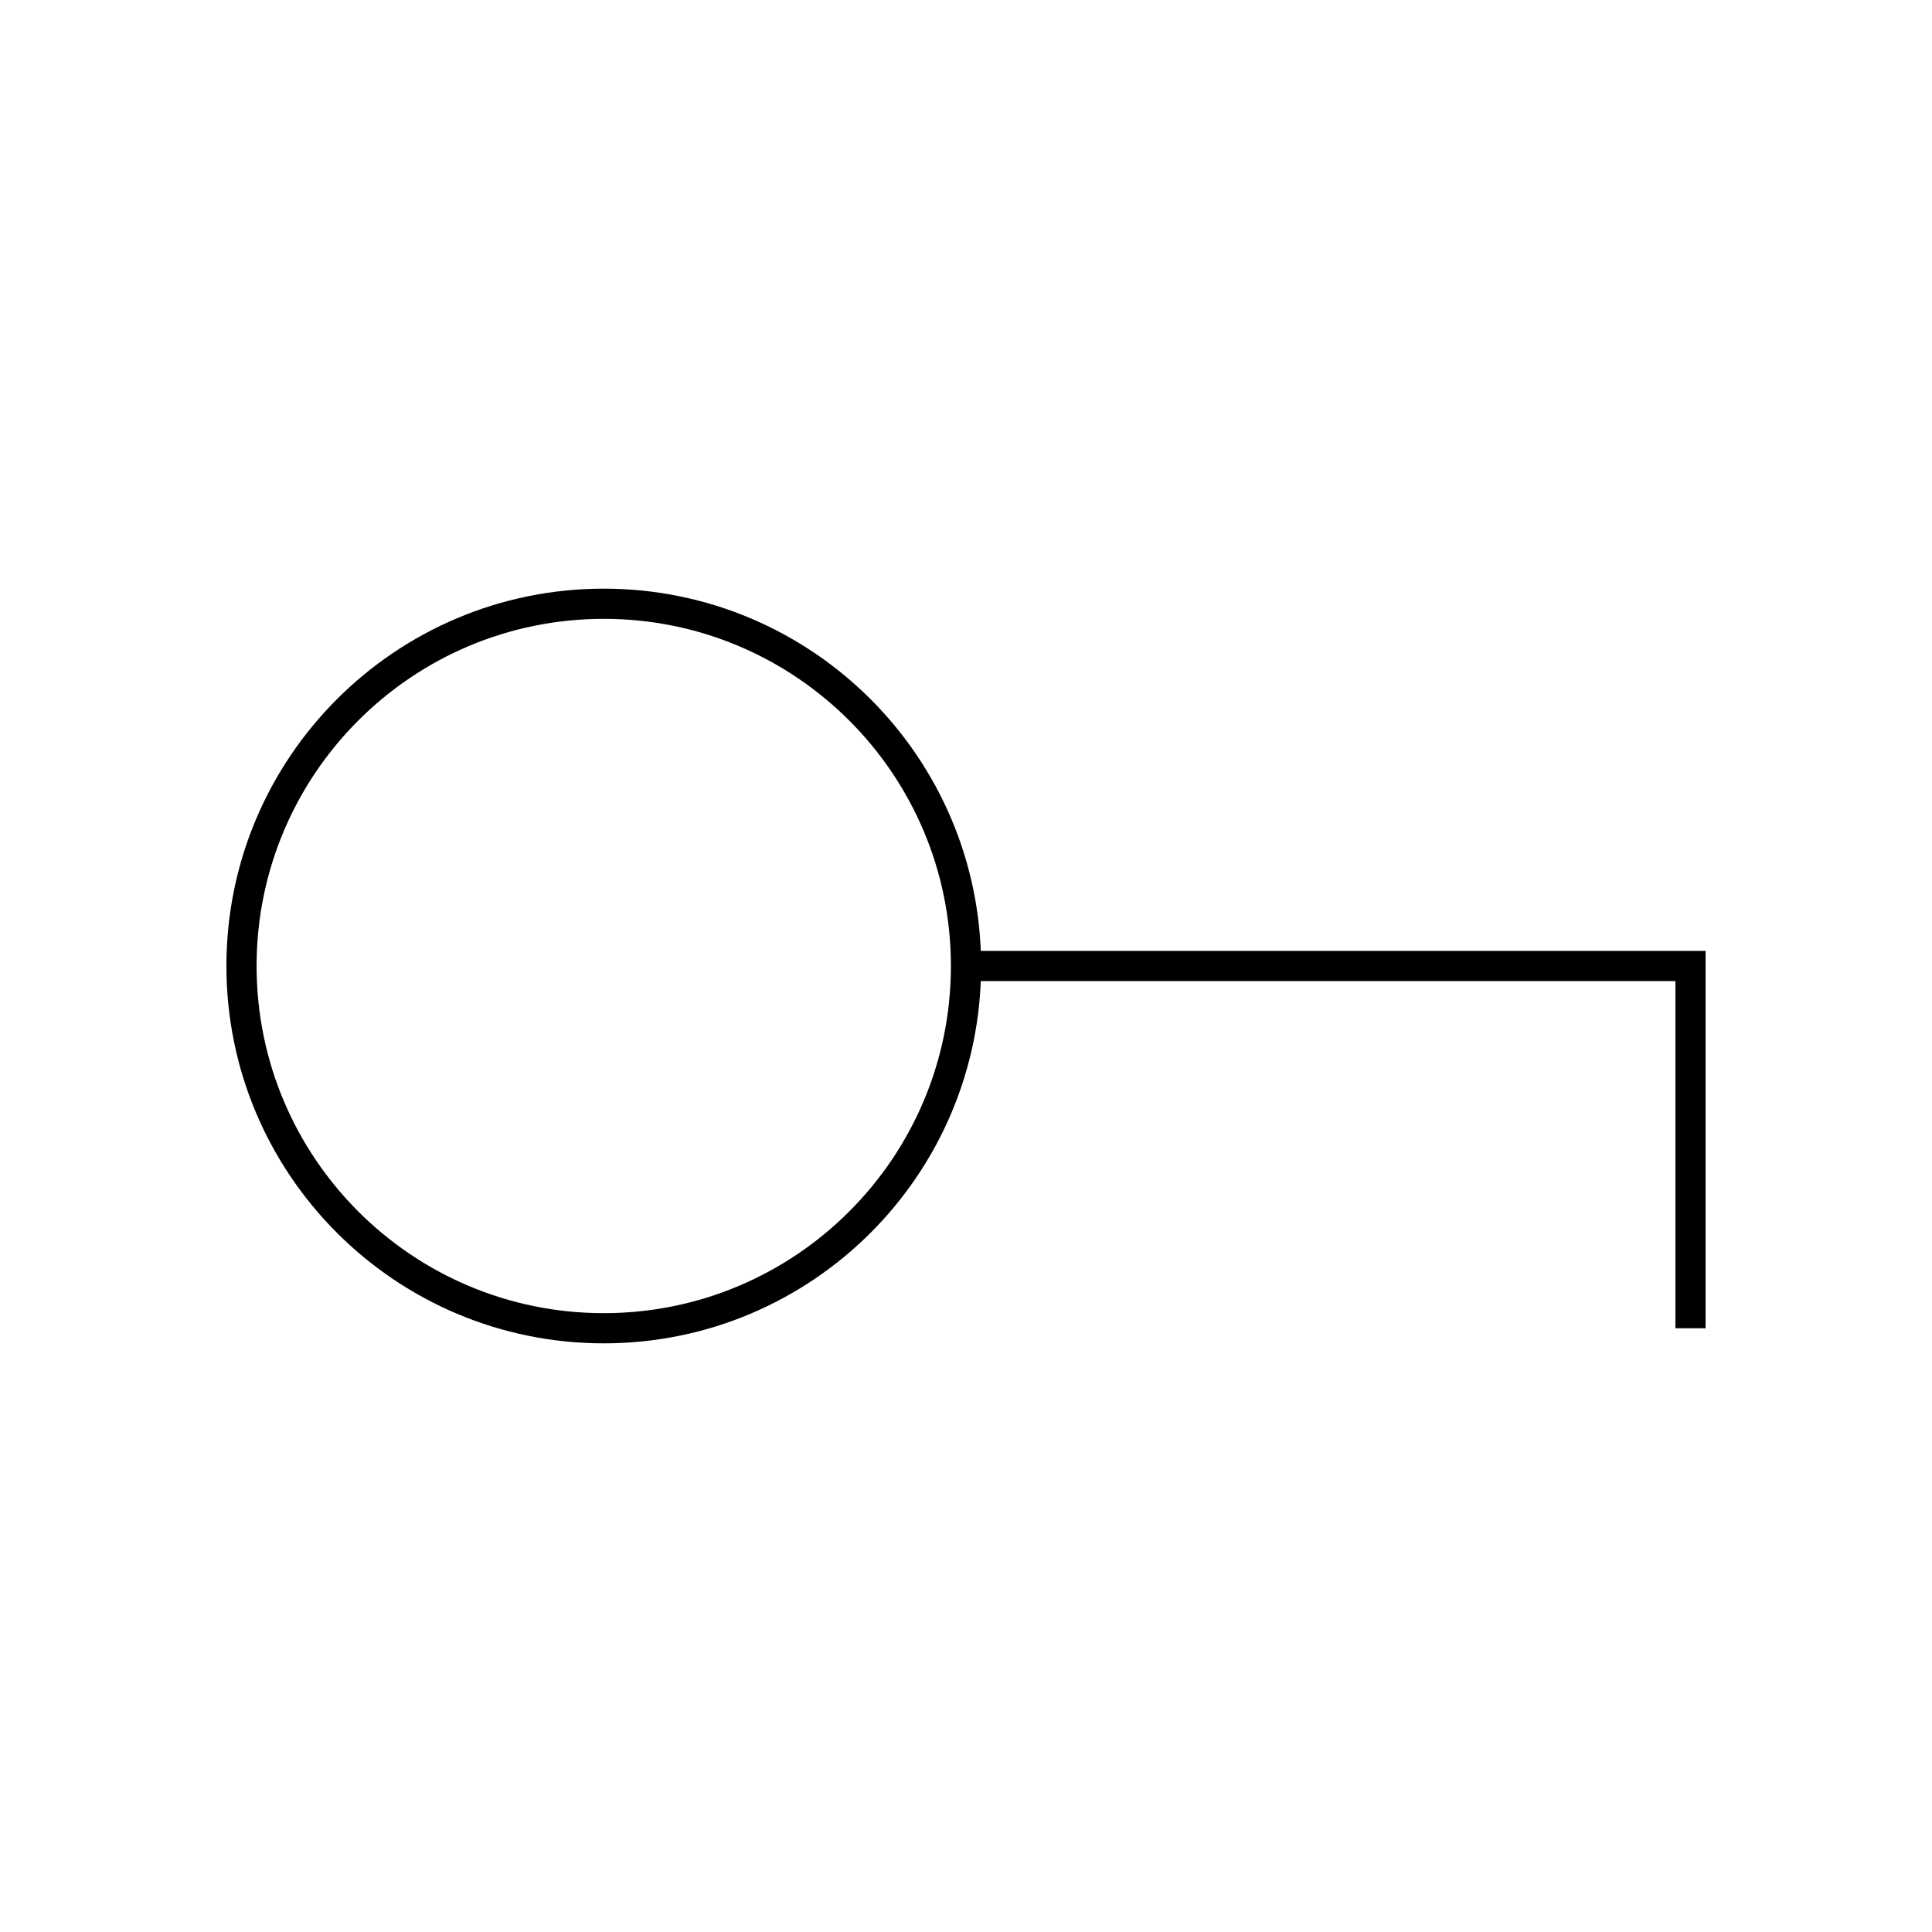
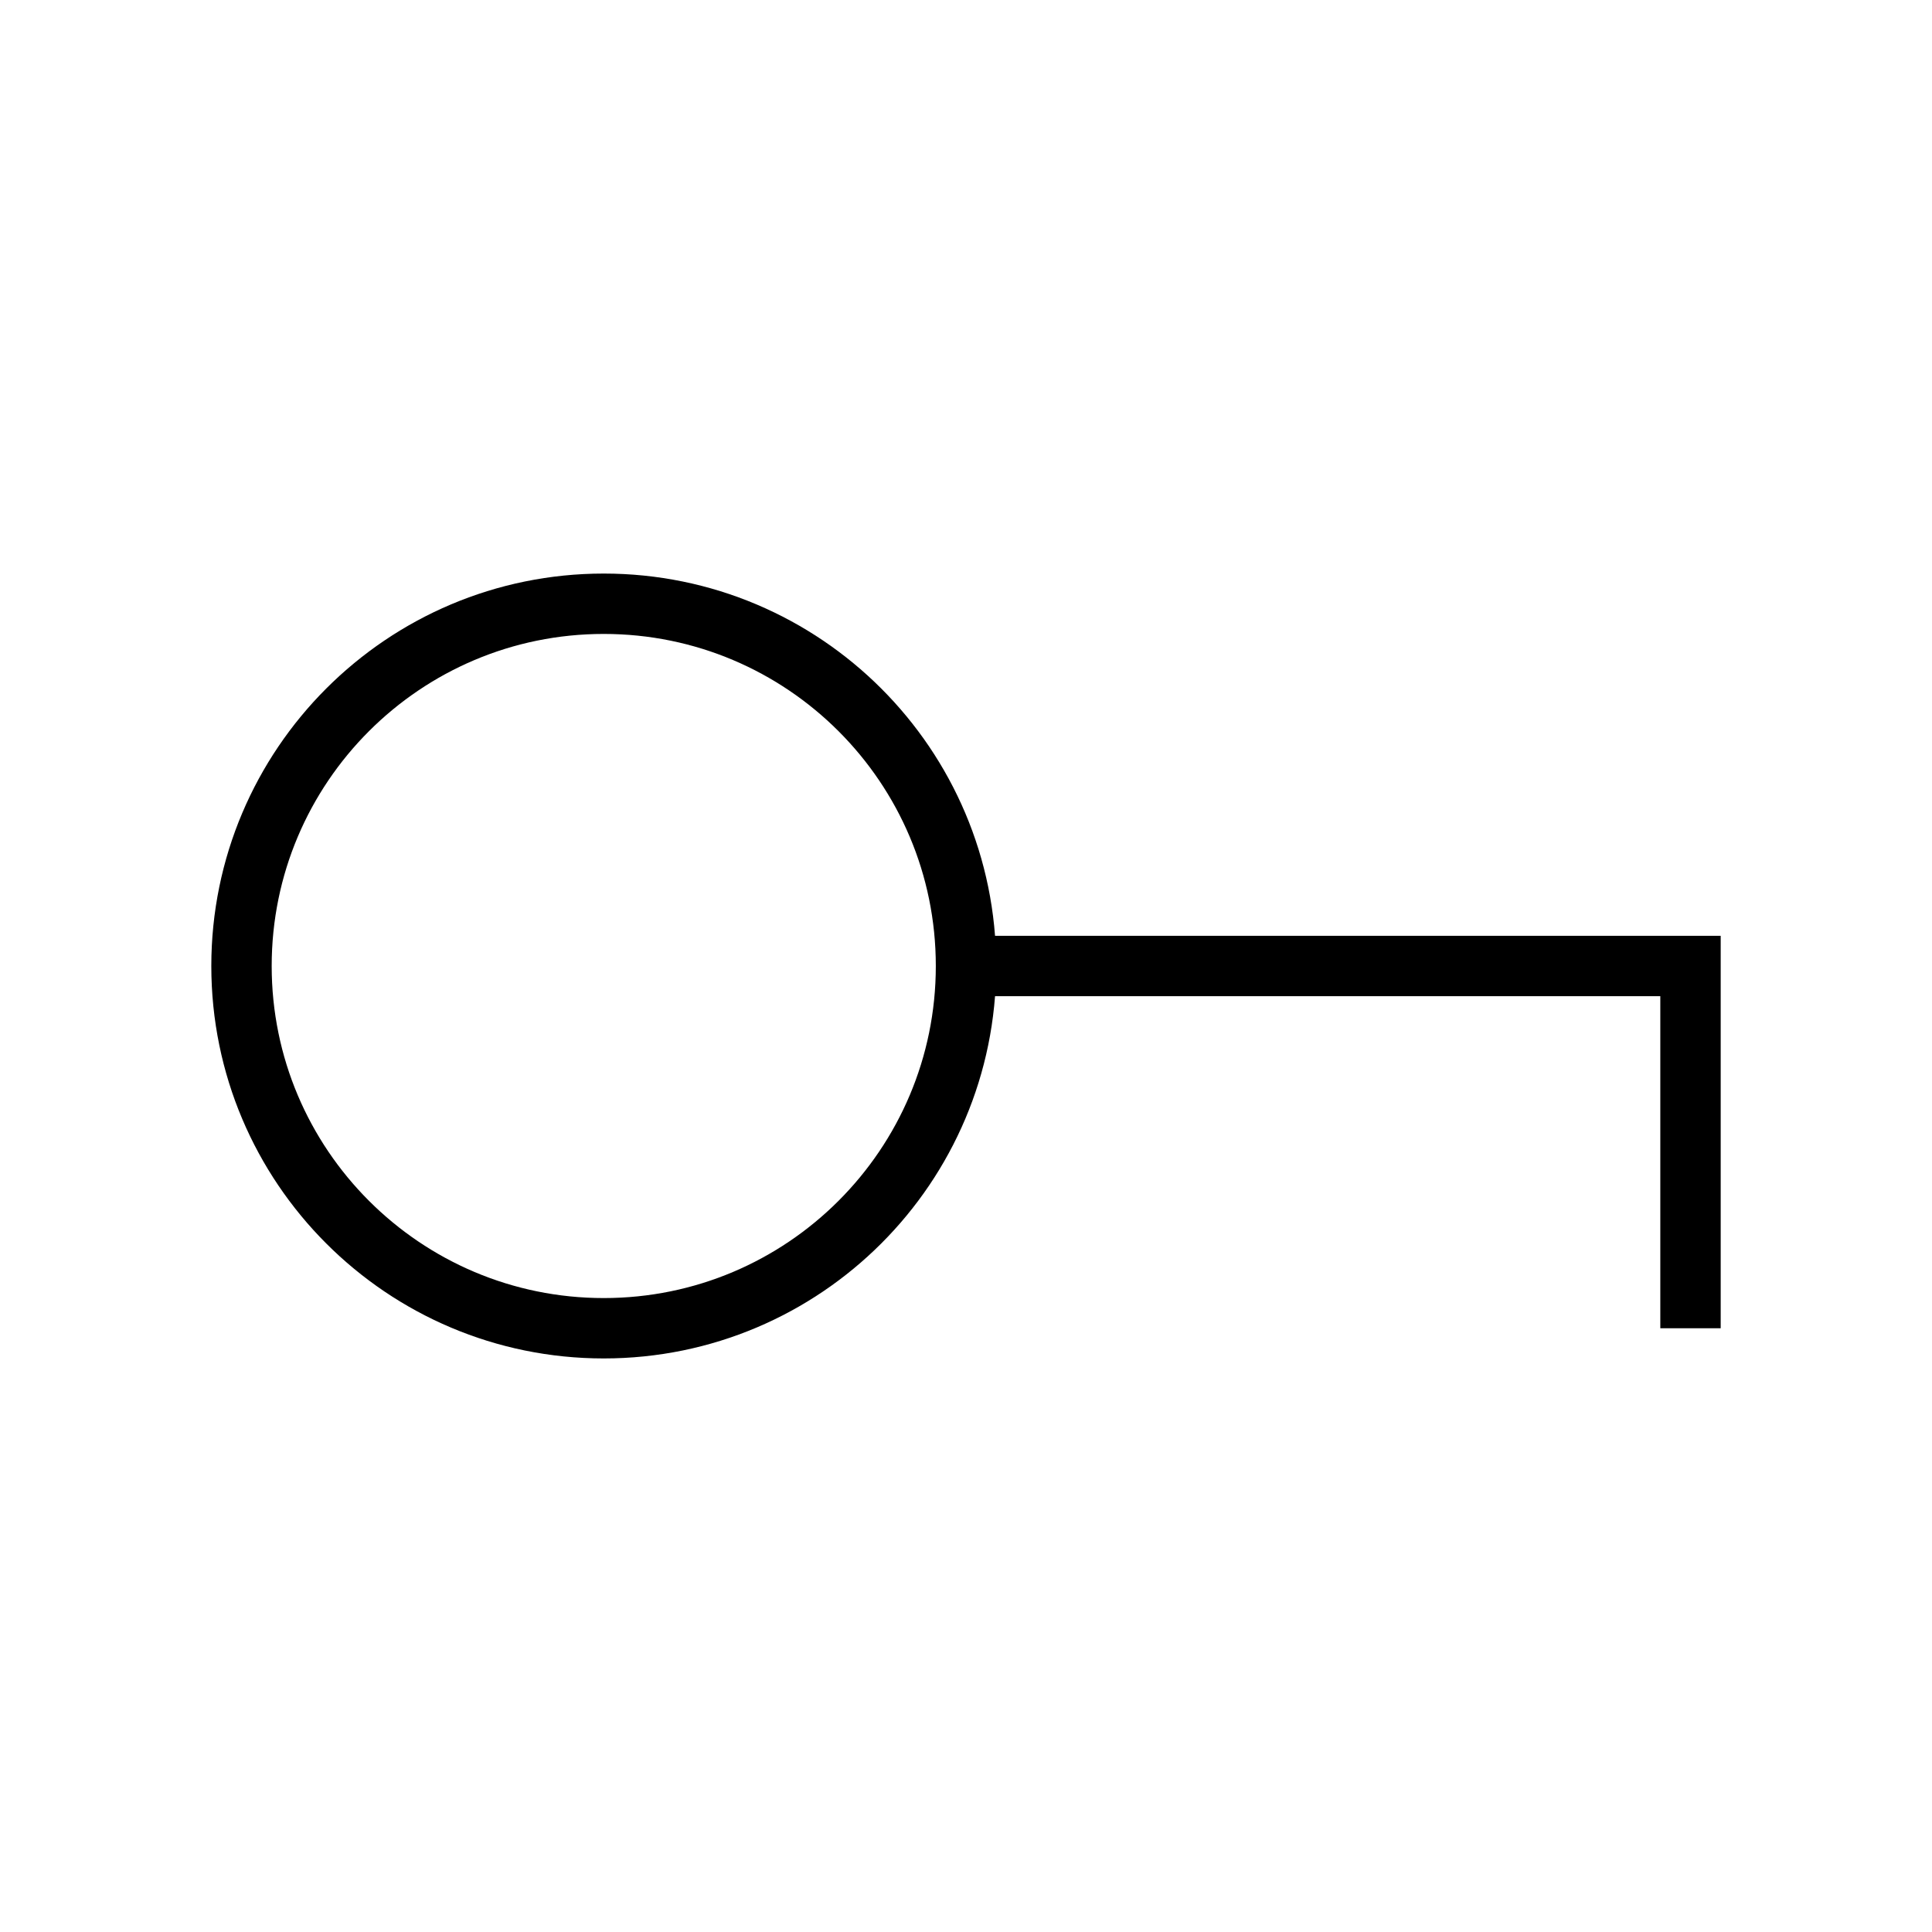
- <svg xmlns="http://www.w3.org/2000/svg" width="64" height="64" viewBox="0 0 64 64" fill="none" stroke-width="1px" stroke="#000">
-   <circle cx="20" cy="32" r="12" />
-   <path d="M56 44V32H32" />
+ <svg xmlns="http://www.w3.org/2000/svg" width="64" height="64" viewBox="0 0 64 64">
+   <circle cx="20" cy="32" r="12" fill="none" stroke="#000" stroke-miterlimit="10" stroke-width="2" />
+   <polyline points="56 44 56 32 32 32" fill="none" stroke="#000" stroke-miterlimit="10" stroke-width="2" />
</svg>
